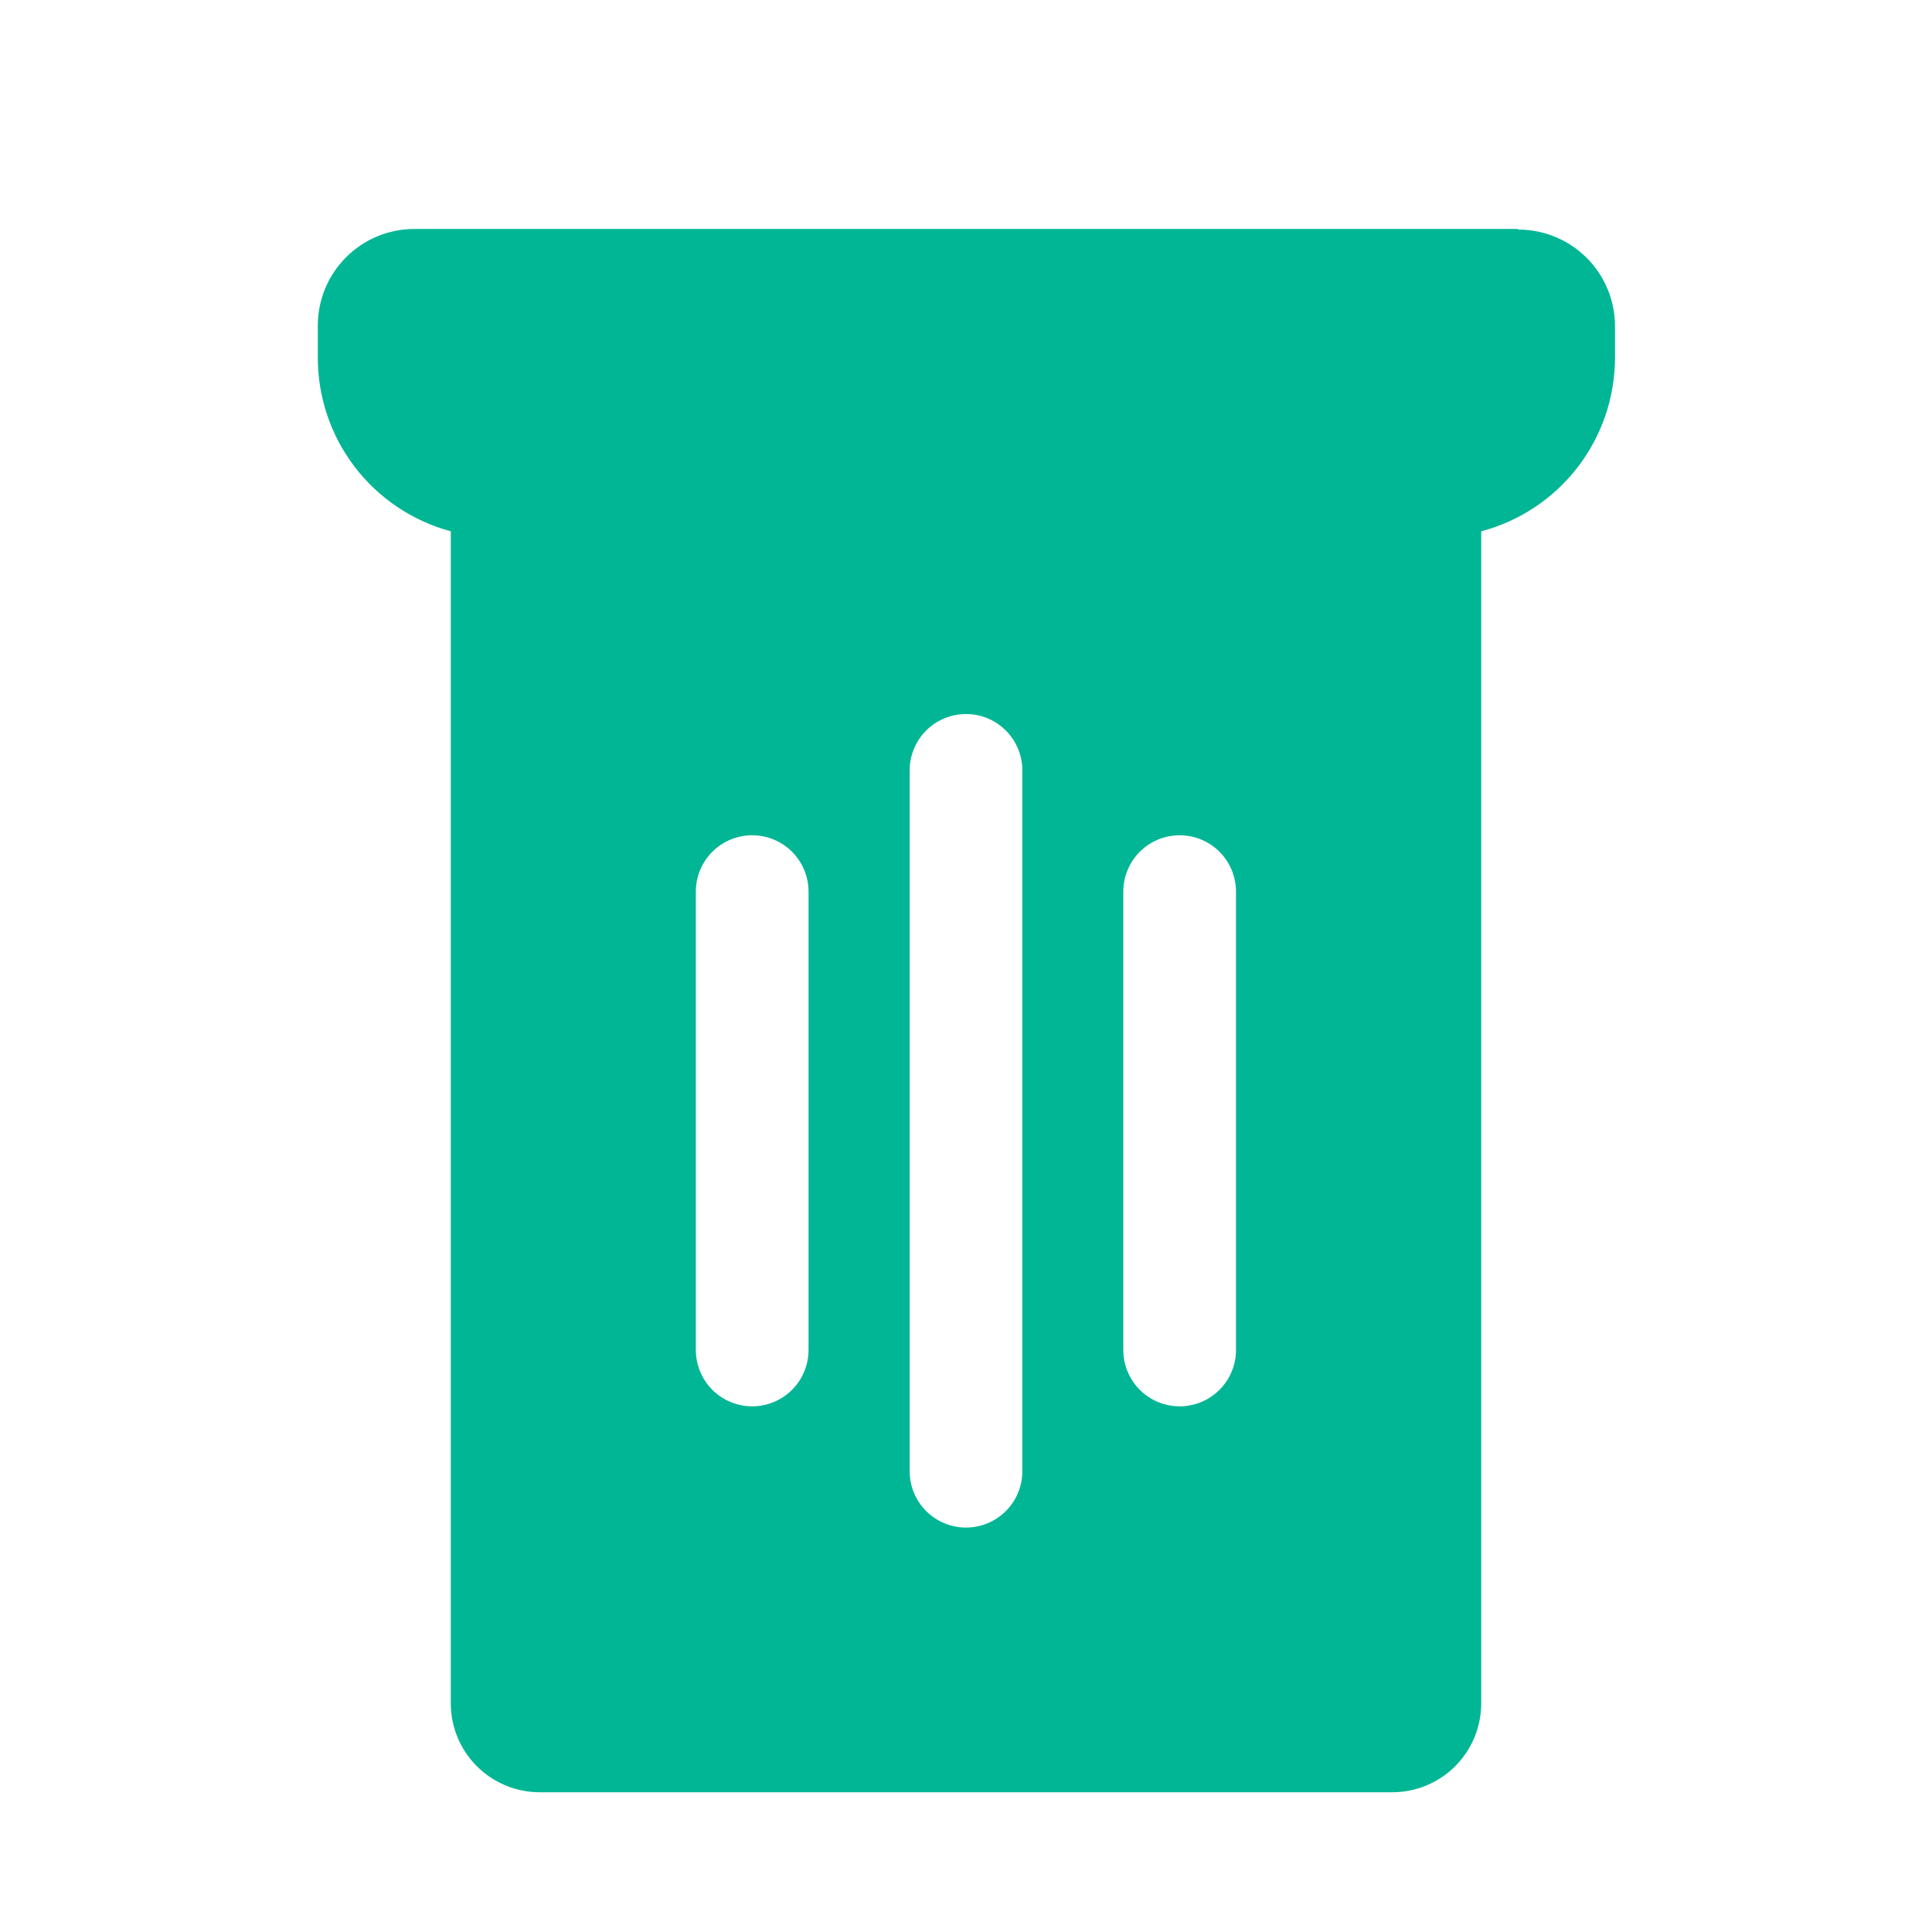
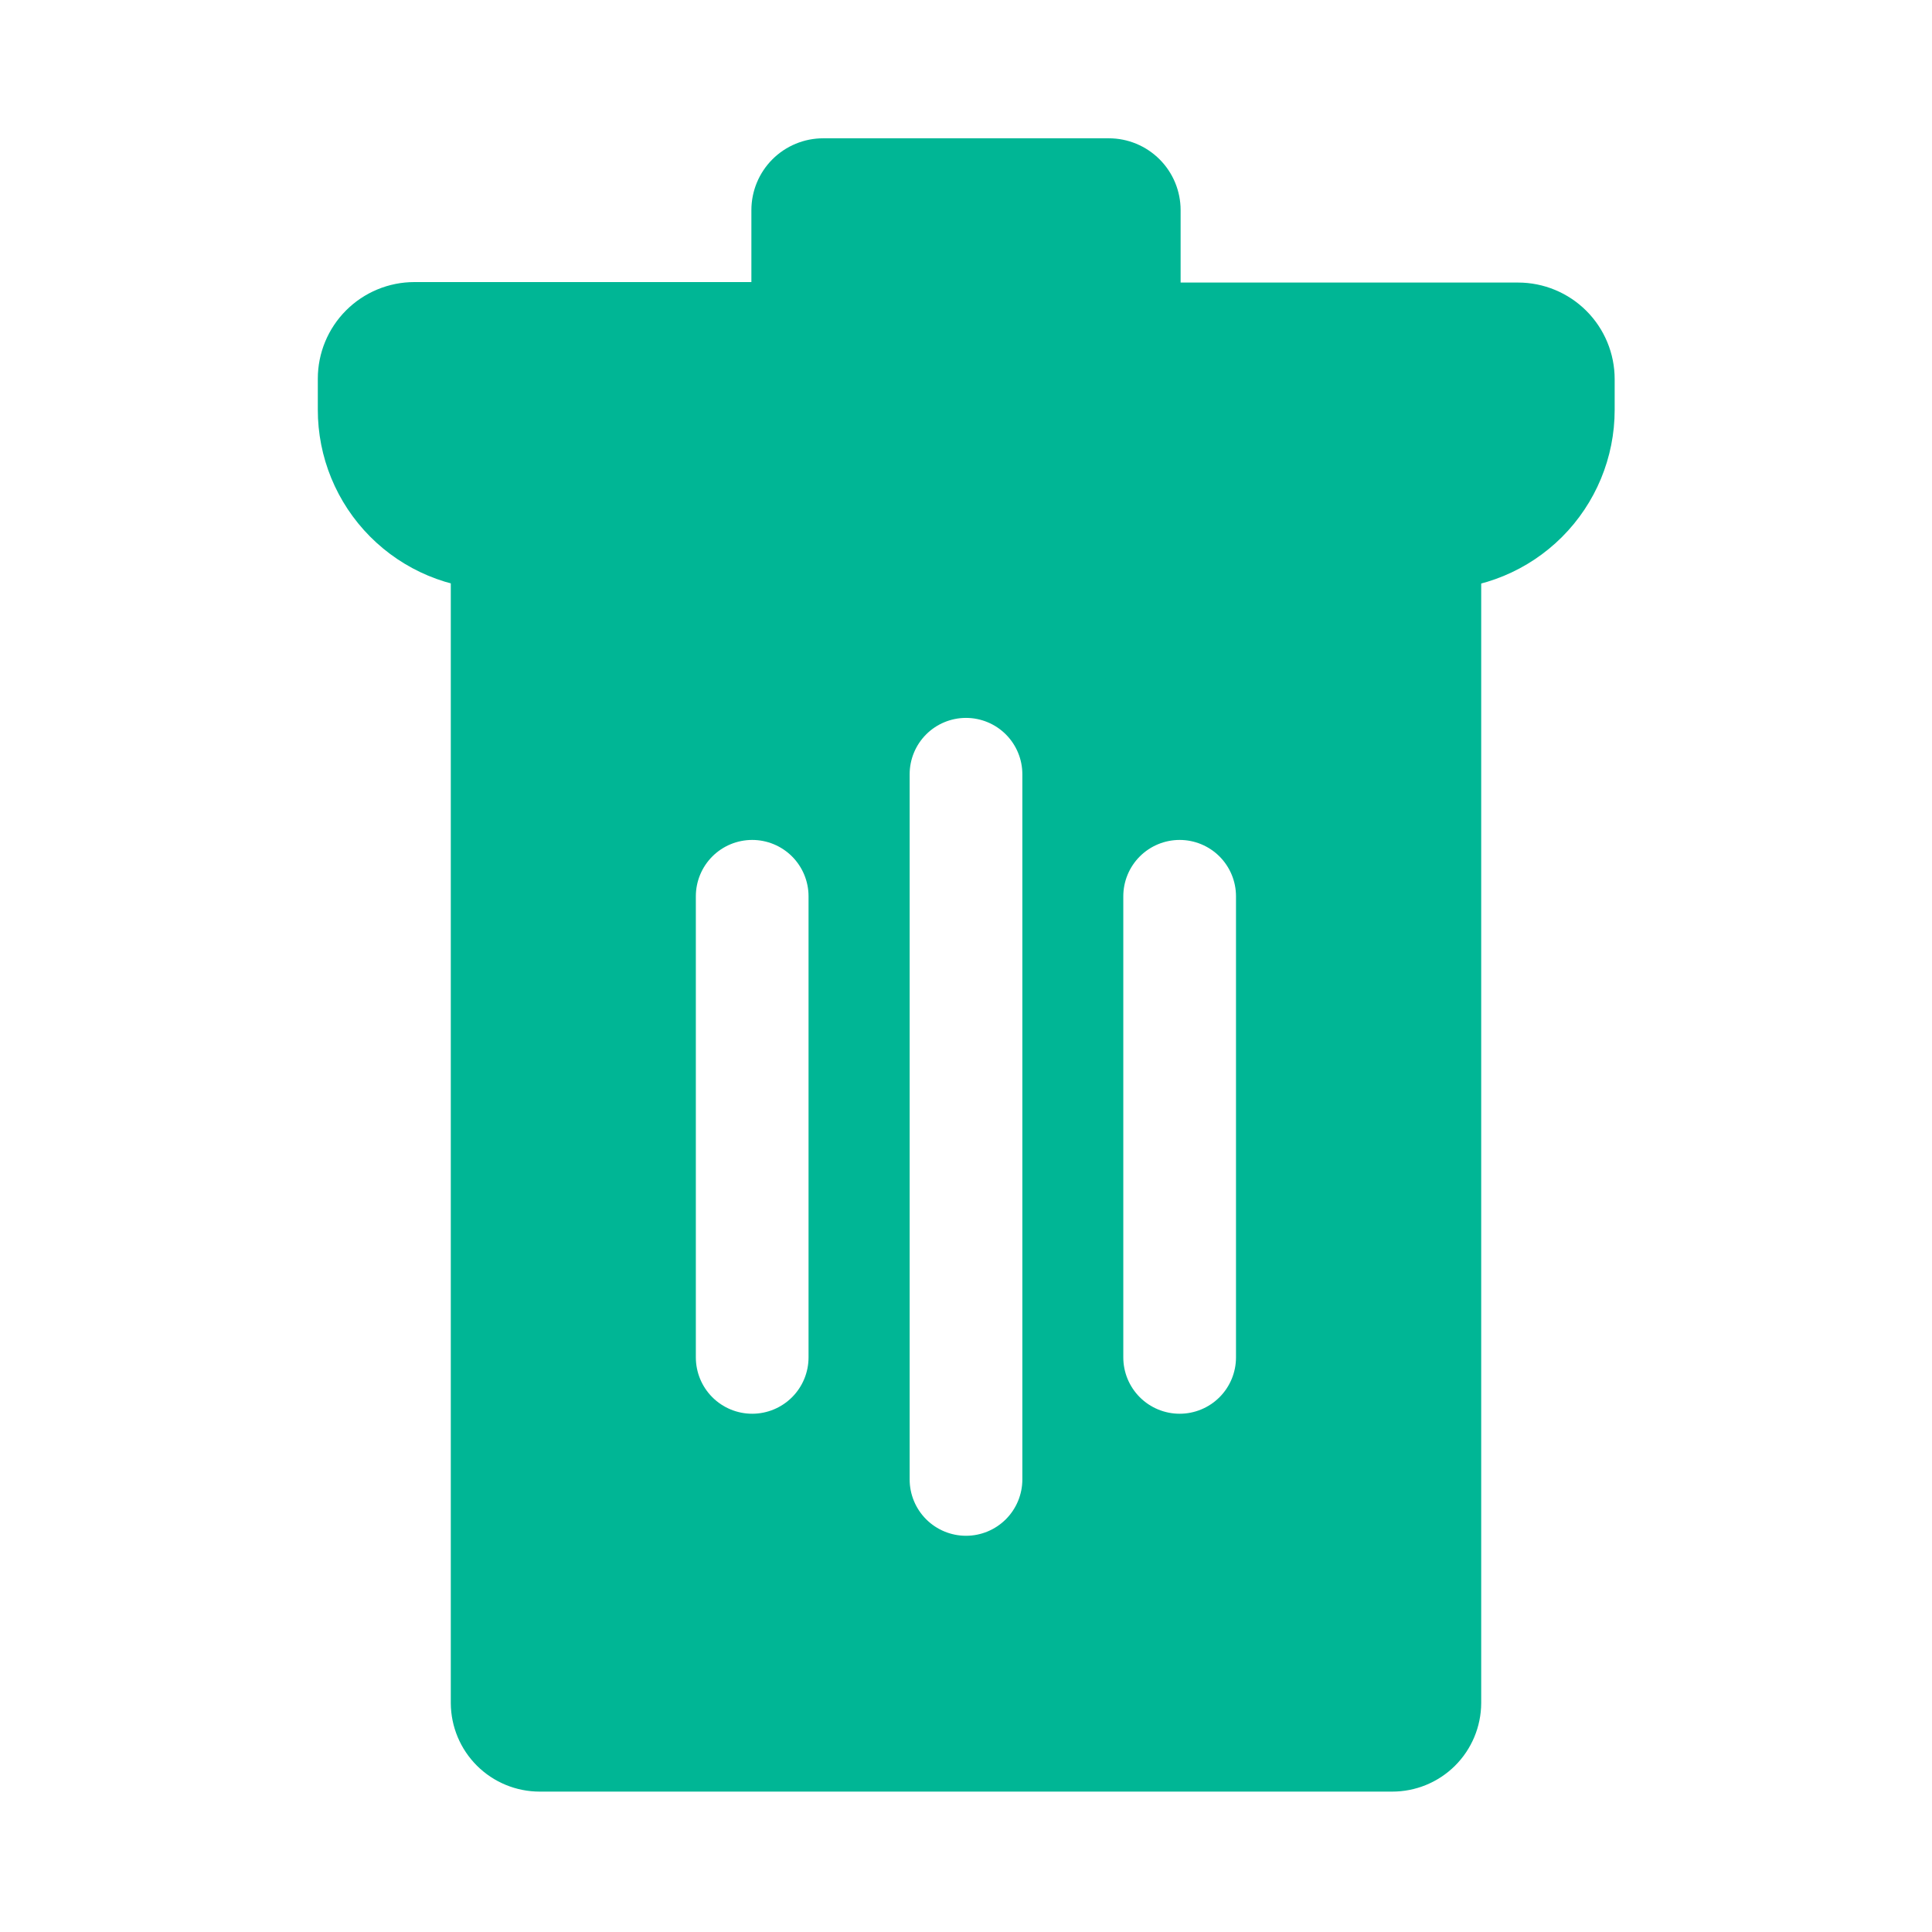
<svg xmlns="http://www.w3.org/2000/svg" width="120" height="120" viewBox="0 0 120 120" fill="none">
-   <path d="M33.54 107.78C33.01 107.78 32.501 107.569 32.126 107.194C31.751 106.819 31.54 106.31 31.54 105.78V30.26L28.94 29.57C27.305 29.139 25.858 28.18 24.826 26.842C23.793 25.503 23.232 23.86 23.23 22.17V20.26C23.23 19.588 23.496 18.943 23.97 18.467C24.445 17.991 25.088 17.722 25.76 17.72H94.25C94.583 17.72 94.913 17.785 95.221 17.913C95.528 18.041 95.807 18.228 96.043 18.464C96.278 18.7 96.464 18.98 96.59 19.288C96.717 19.597 96.781 19.927 96.78 20.26V22.17C96.781 23.86 96.222 25.502 95.191 26.841C94.159 28.179 92.714 29.139 91.08 29.57L88.47 30.26V105.76C88.47 106.29 88.259 106.799 87.884 107.174C87.509 107.549 87 107.76 86.47 107.76L33.54 107.78ZM53 91.38C53 93.236 53.737 95.017 55.05 96.329C56.363 97.642 58.144 98.38 60 98.38C61.856 98.38 63.637 97.642 64.95 96.329C66.263 95.017 67 93.236 67 91.38V87C67.702 88.413 68.861 89.549 70.289 90.221C71.717 90.893 73.331 91.063 74.867 90.703C76.404 90.343 77.774 89.474 78.755 88.237C79.736 87 80.269 85.468 80.27 83.89V55.38C80.272 53.8 79.739 52.267 78.759 51.029C77.779 49.79 76.409 48.919 74.872 48.558C73.335 48.197 71.72 48.365 70.291 49.038C68.862 49.71 67.702 50.845 67 52.26V47.85C67 45.993 66.263 44.213 64.95 42.9C63.637 41.587 61.856 40.85 60 40.85C58.144 40.85 56.363 41.587 55.05 42.9C53.737 44.213 53 45.993 53 47.85V52.28C52.301 50.861 51.143 49.721 49.714 49.044C48.285 48.368 46.669 48.196 45.129 48.555C43.589 48.915 42.216 49.785 41.234 51.024C40.252 52.263 39.718 53.798 39.72 55.38V83.85C39.721 85.43 40.256 86.964 41.239 88.201C42.222 89.439 43.594 90.307 45.134 90.665C46.673 91.024 48.288 90.85 49.716 90.174C51.145 89.497 52.302 88.358 53 86.94V91.38Z" fill="#00B695" />
-   <path d="M93.28 21.22V22.22C93.276 23.133 92.971 24.02 92.412 24.743C91.854 25.466 91.073 25.985 90.19 26.22L85 27.56V104.28H35V27.56L29.79 26.19C28.906 25.955 28.124 25.436 27.564 24.714C27.004 23.991 26.697 23.104 26.69 22.19V21.19H93.28M49.81 45.34C48.242 44.859 46.584 44.752 44.968 45.027C43.351 45.302 41.822 45.951 40.501 46.923C39.18 47.895 38.105 49.162 37.362 50.624C36.619 52.085 36.228 53.7 36.22 55.34V83.85C36.224 85.491 36.612 87.108 37.354 88.572C38.096 90.036 39.171 91.305 40.493 92.277C41.815 93.25 43.346 93.899 44.965 94.172C46.583 94.445 48.242 94.335 49.81 93.85C50.372 96.129 51.681 98.155 53.529 99.603C55.377 101.051 57.657 101.837 60.005 101.837C62.353 101.837 64.633 101.051 66.481 99.603C68.329 98.155 69.638 96.129 70.2 93.85C71.196 94.151 72.23 94.306 73.27 94.31C76.054 94.307 78.723 93.2 80.692 91.231C82.66 89.263 83.767 86.594 83.77 83.81V55.38C83.767 52.596 82.66 49.927 80.692 47.958C78.723 45.989 76.054 44.882 73.27 44.88C72.23 44.88 71.196 45.032 70.2 45.33C69.638 43.05 68.329 41.025 66.481 39.577C64.633 38.129 62.353 37.342 60.005 37.342C57.657 37.342 55.377 38.129 53.529 39.577C51.681 41.025 50.372 43.05 49.81 45.33M94.25 14.22H25.74C24.149 14.22 22.623 14.852 21.497 15.977C20.372 17.102 19.74 18.628 19.74 20.22V22.13C19.72 24.6 20.519 27.008 22.014 28.975C23.509 30.942 25.614 32.358 28 33V105.8C28 107.264 28.582 108.668 29.617 109.703C30.652 110.738 32.056 111.32 33.52 111.32H86.45C87.181 111.324 87.905 111.183 88.581 110.904C89.257 110.626 89.871 110.217 90.387 109.7C90.903 109.182 91.312 108.568 91.589 107.891C91.866 107.215 92.005 106.491 92 105.76V33C94.382 32.371 96.489 30.971 97.992 29.019C99.495 27.067 100.31 24.673 100.31 22.21V20.26C100.31 18.668 99.678 17.142 98.553 16.017C97.428 14.892 95.901 14.26 94.31 14.26L94.25 14.22ZM60 94.88C59.072 94.88 58.182 94.511 57.525 93.855C56.869 93.198 56.5 92.308 56.5 91.38V47.85C56.5 46.922 56.869 46.031 57.525 45.375C58.182 44.718 59.072 44.35 60 44.35C60.928 44.35 61.819 44.718 62.475 45.375C63.131 46.031 63.5 46.922 63.5 47.85V91.38C63.5 92.308 63.131 93.198 62.475 93.855C61.819 94.511 60.928 94.88 60 94.88ZM73.27 87.35C72.342 87.35 71.452 86.981 70.795 86.325C70.139 85.668 69.77 84.778 69.77 83.85V55.38C69.77 54.452 70.139 53.561 70.795 52.905C71.452 52.248 72.342 51.88 73.27 51.88C74.198 51.88 75.089 52.248 75.745 52.905C76.401 53.561 76.77 54.452 76.77 55.38V83.85C76.77 84.778 76.401 85.668 75.745 86.325C75.089 86.981 74.198 87.35 73.27 87.35ZM46.72 87.35C45.792 87.35 44.902 86.981 44.245 86.325C43.589 85.668 43.22 84.778 43.22 83.85V55.38C43.22 54.452 43.589 53.561 44.245 52.905C44.902 52.248 45.792 51.88 46.72 51.88C47.648 51.88 48.539 52.248 49.195 52.905C49.851 53.561 50.22 54.452 50.22 55.38V83.85C50.22 84.778 49.851 85.668 49.195 86.325C48.539 86.981 47.648 87.35 46.72 87.35Z" fill="#00B695" />
+   <path d="M33.54 107.78C33.01 107.78 32.501 107.569 32.126 107.194C31.751 106.819 31.54 106.31 31.54 105.78V33H88.54V105.75C88.54 106.28 88.329 106.789 87.954 107.164C87.579 107.539 87.07 107.75 86.54 107.75L33.54 107.78ZM53 91.89C53 93.746 53.737 95.527 55.05 96.84C56.363 98.153 58.144 98.89 60 98.89C61.857 98.89 63.637 98.153 64.95 96.84C66.263 95.527 67 93.746 67 91.89V87.42C67.702 88.834 68.861 89.969 70.289 90.641C71.717 91.313 73.331 91.483 74.867 91.123C76.404 90.763 77.774 89.894 78.755 88.657C79.736 87.42 80.269 85.888 80.27 84.31V55.67C80.272 54.091 79.739 52.557 78.759 51.319C77.779 50.08 76.409 49.21 74.872 48.848C73.335 48.487 71.72 48.656 70.291 49.328C68.862 50 67.702 51.135 67 52.55V48.09C67 46.233 66.263 44.453 64.95 43.14C63.637 41.828 61.857 41.09 60 41.09C58.144 41.09 56.363 41.828 55.05 43.14C53.737 44.453 53 46.233 53 48.09V52.58C52.302 51.162 51.145 50.022 49.716 49.346C48.288 48.669 46.673 48.496 45.134 48.854C43.594 49.212 42.222 50.081 41.239 51.318C40.256 52.556 39.721 54.09 39.72 55.67V84.31C39.721 85.89 40.256 87.424 41.239 88.662C42.222 89.899 43.594 90.767 45.134 91.126C46.673 91.484 48.288 91.311 49.716 90.634C51.145 89.958 52.302 88.818 53 87.4V91.89Z" fill="#00B695" />
+   <path d="M85 36.54V104.28H35V36.54H85ZM49.79 45.62C48.794 45.322 47.76 45.17 46.72 45.17C43.936 45.173 41.267 46.28 39.298 48.248C37.33 50.217 36.223 52.886 36.22 55.67V84.31C36.223 87.094 37.33 89.763 39.298 91.732C41.267 93.7 43.936 94.807 46.72 94.81C47.761 94.812 48.795 94.656 49.79 94.35C50.34 96.644 51.647 98.685 53.499 100.145C55.352 101.605 57.641 102.399 60 102.399C62.359 102.399 64.648 101.605 66.501 100.145C68.353 98.685 69.659 96.644 70.21 94.35C71.201 94.656 72.233 94.811 73.27 94.81C76.054 94.807 78.723 93.7 80.692 91.732C82.66 89.763 83.767 87.094 83.77 84.31V55.67C83.767 52.886 82.66 50.217 80.692 48.248C78.723 46.28 76.054 45.173 73.27 45.17C72.233 45.166 71.202 45.318 70.21 45.62C69.652 43.334 68.342 41.3 66.491 39.847C64.639 38.393 62.354 37.603 60 37.603C57.646 37.603 55.361 38.393 53.509 39.847C51.658 41.3 50.348 43.334 49.79 45.62ZM92 29.54H28V105.79C28.008 107.249 28.593 108.645 29.627 109.674C30.662 110.703 32.061 111.28 33.52 111.28H86.46C87.922 111.285 89.327 110.71 90.366 109.681C91.404 108.652 91.992 107.252 92 105.79V29.54ZM60 95.39C59.072 95.39 58.181 95.021 57.525 94.365C56.869 93.709 56.5 92.818 56.5 91.89V48.09C56.5 47.162 56.869 46.272 57.525 45.615C58.181 44.959 59.072 44.59 60 44.59C60.928 44.59 61.819 44.959 62.475 45.615C63.131 46.272 63.5 47.162 63.5 48.09V91.89C63.5 92.818 63.131 93.709 62.475 94.365C61.819 95.021 60.928 95.39 60 95.39ZM73.27 87.81C72.342 87.81 71.451 87.441 70.795 86.785C70.139 86.129 69.77 85.238 69.77 84.31V55.67C69.77 54.742 70.139 53.852 70.795 53.195C71.451 52.539 72.342 52.17 73.27 52.17C74.198 52.17 75.088 52.539 75.745 53.195C76.401 53.852 76.77 54.742 76.77 55.67V84.31C76.77 85.238 76.401 86.129 75.745 86.785C75.088 87.441 74.198 87.81 73.27 87.81ZM46.72 87.81C45.792 87.81 44.901 87.441 44.245 86.785C43.589 86.129 43.22 85.238 43.22 84.31V55.67C43.22 54.742 43.589 53.852 44.245 53.195C44.901 52.539 45.792 52.17 46.72 52.17C47.648 52.17 48.538 52.539 49.195 53.195C49.851 53.852 50.22 54.742 50.22 55.67V84.31C50.22 85.238 49.851 86.129 49.195 86.785C48.538 87.441 47.648 87.81 46.72 87.81Z" fill="#00B695" />
+   <path d="M30.86 33.12C28.83 33.117 26.884 32.309 25.45 30.873C24.016 29.437 23.21 27.49 23.21 25.46V23.55C23.207 23.216 23.271 22.885 23.397 22.576C23.523 22.266 23.709 21.985 23.944 21.748C24.179 21.511 24.459 21.323 24.767 21.195C25.076 21.066 25.406 21 25.74 21H50.17V13C50.17 12.735 50.275 12.48 50.463 12.293C50.651 12.105 50.905 12 51.17 12H68.87C69.135 12 69.39 12.105 69.577 12.293C69.765 12.48 69.87 12.735 69.87 13V21H94.25C94.922 21 95.567 21.266 96.043 21.74C96.519 22.215 96.787 22.858 96.79 23.53V25.44C96.787 27.471 95.98 29.418 94.544 30.854C93.108 32.289 91.161 33.097 89.13 33.1L30.86 33.12Z" fill="#00B695" />
+   <path d="M66.33 15.59V24.52H93.33V25.46C93.33 26.563 92.891 27.621 92.111 28.401C91.331 29.182 90.273 29.62 89.17 29.62H30.86C29.758 29.617 28.703 29.178 27.925 28.398C27.147 27.618 26.71 26.561 26.71 25.46V24.52H53.71V15.59H66.33ZM68.87 8.59H51.13C49.947 8.59 48.812 9.06 47.976 9.896C47.14 10.733 46.67 11.867 46.67 13.05V17.52H25.74C24.148 17.52 22.622 18.152 21.497 19.277C20.372 20.402 19.74 21.928 19.74 23.52V25.43C19.732 28.388 20.899 31.228 22.984 33.326C25.069 35.425 27.902 36.609 30.86 36.62H89.13C92.09 36.62 94.928 35.444 97.021 33.351C99.114 31.258 100.29 28.42 100.29 25.46V23.55C100.29 21.959 99.658 20.432 98.532 19.307C97.407 18.182 95.881 17.55 94.29 17.55H73.33V13.05C73.33 11.867 72.86 10.733 72.023 9.896C71.187 9.06 70.053 8.59 68.87 8.59Z" fill="#00B695" />
</svg>
